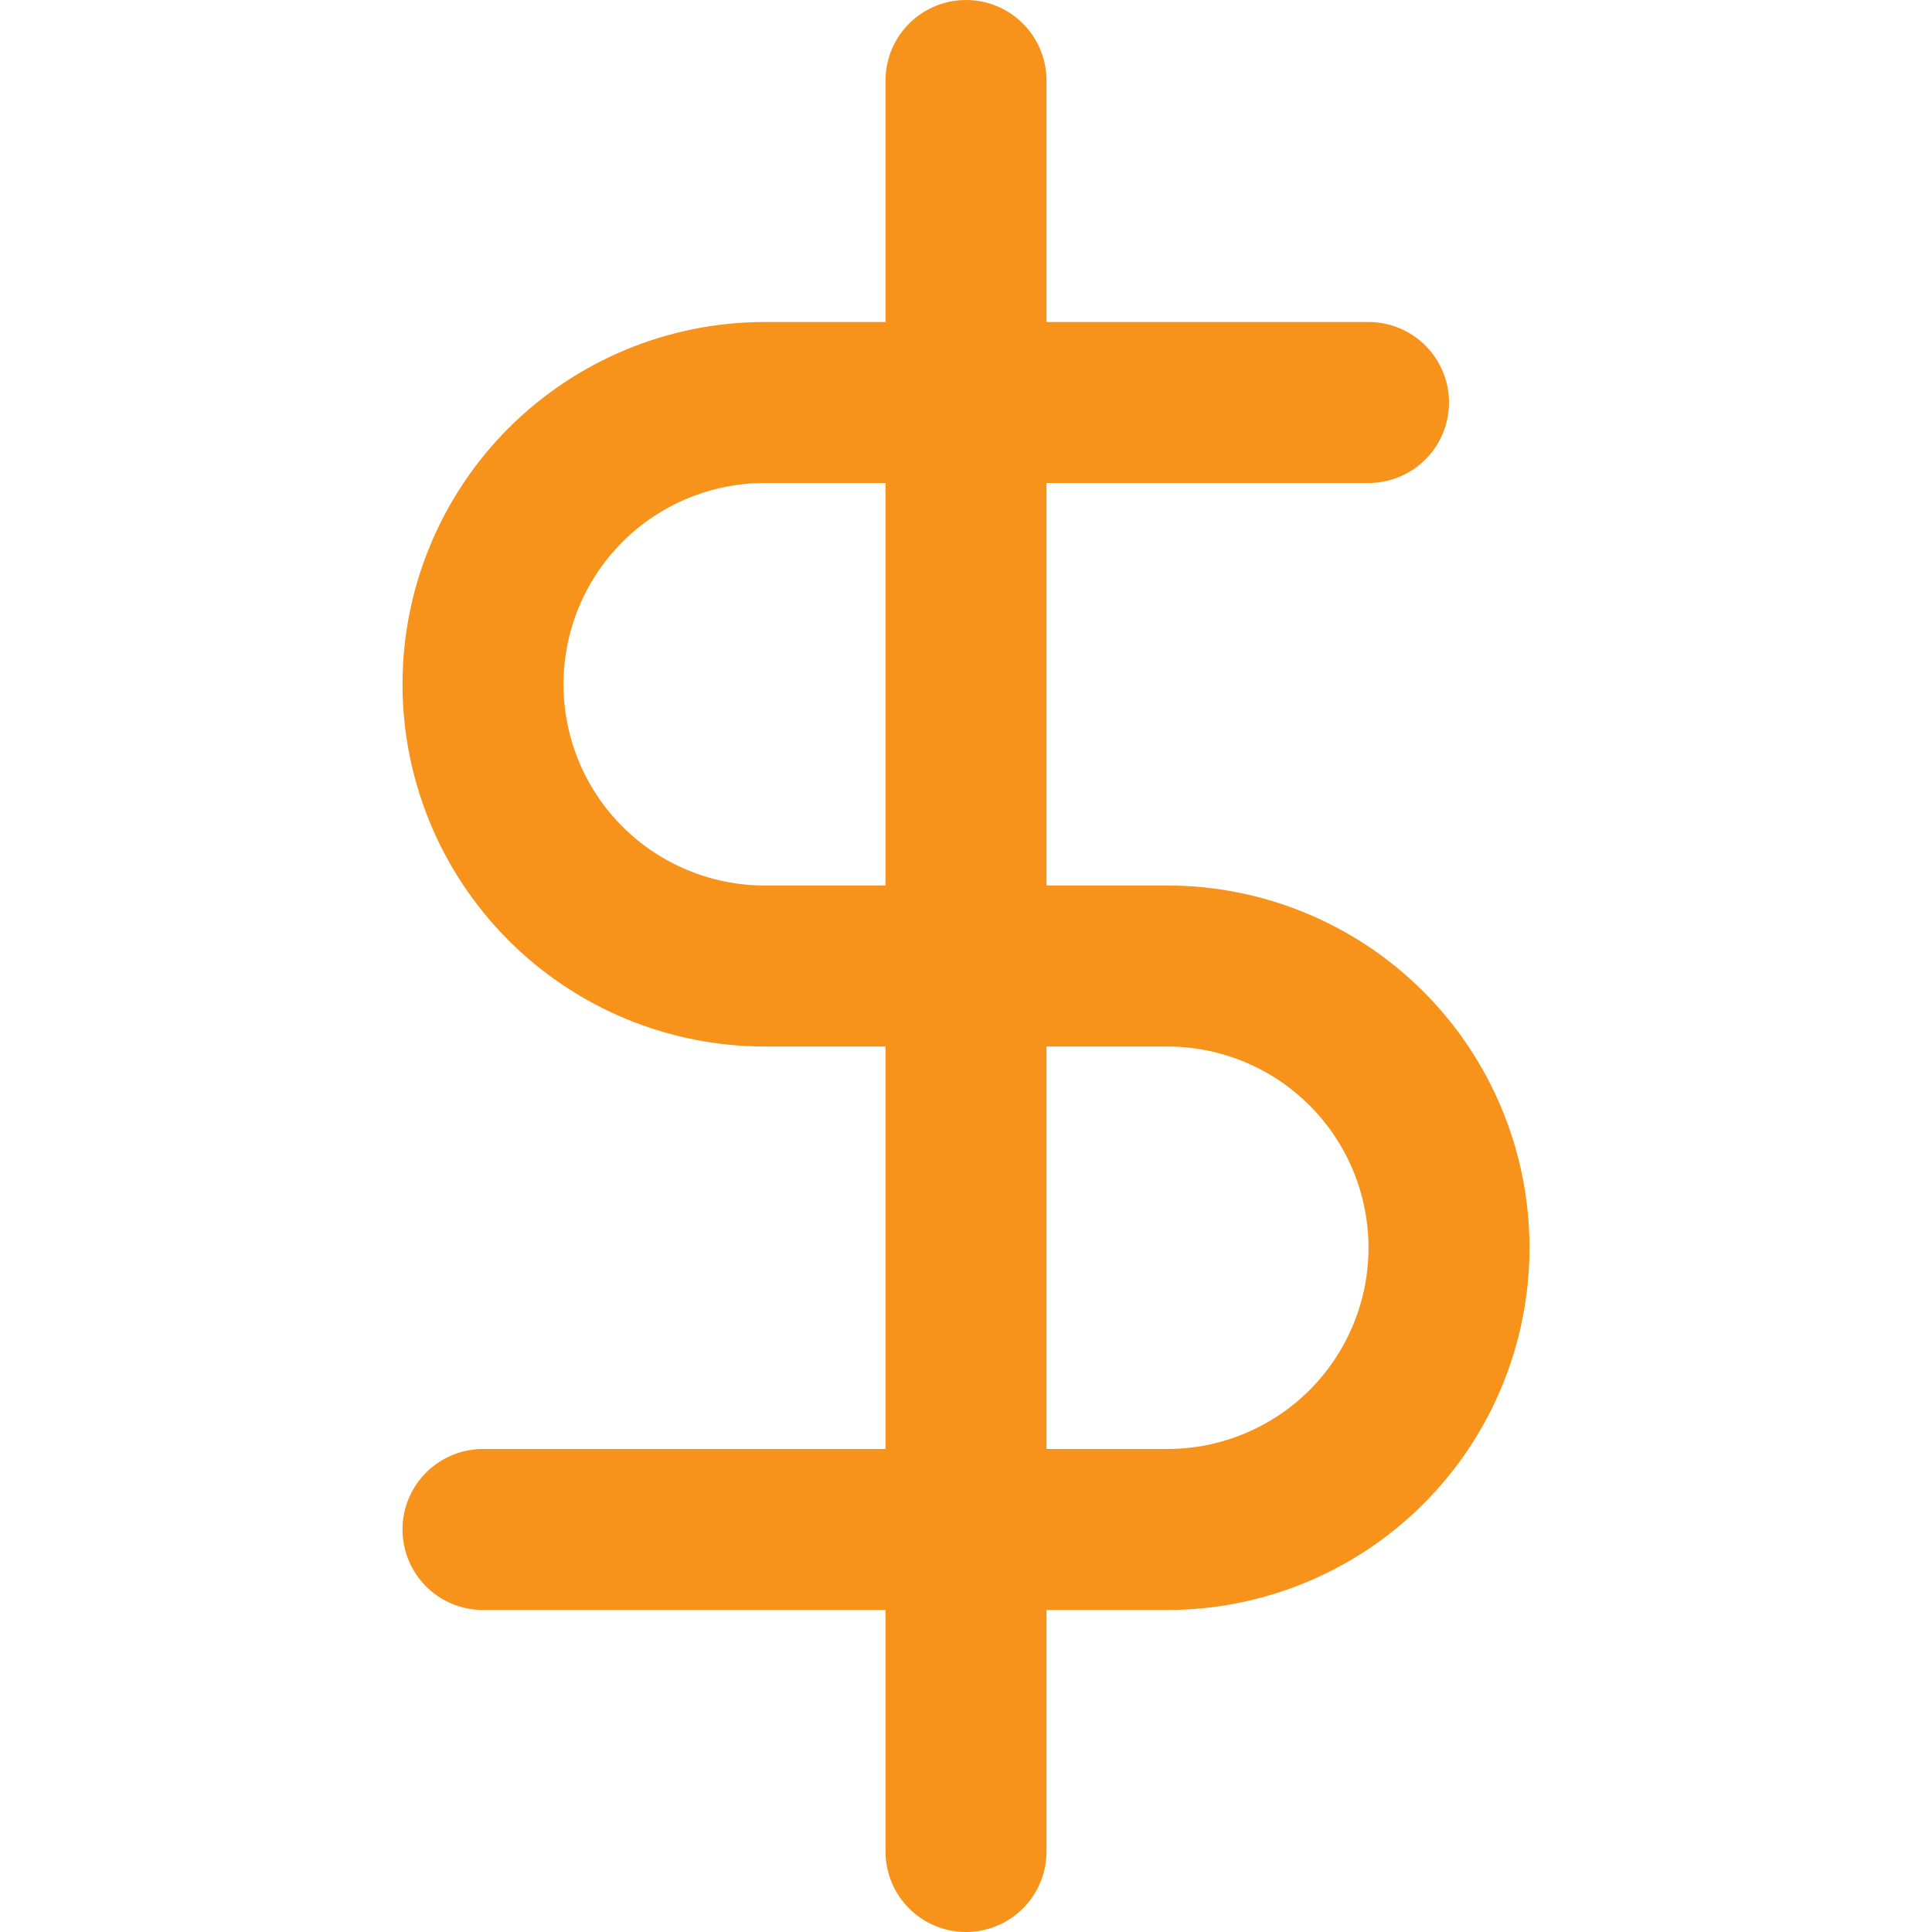
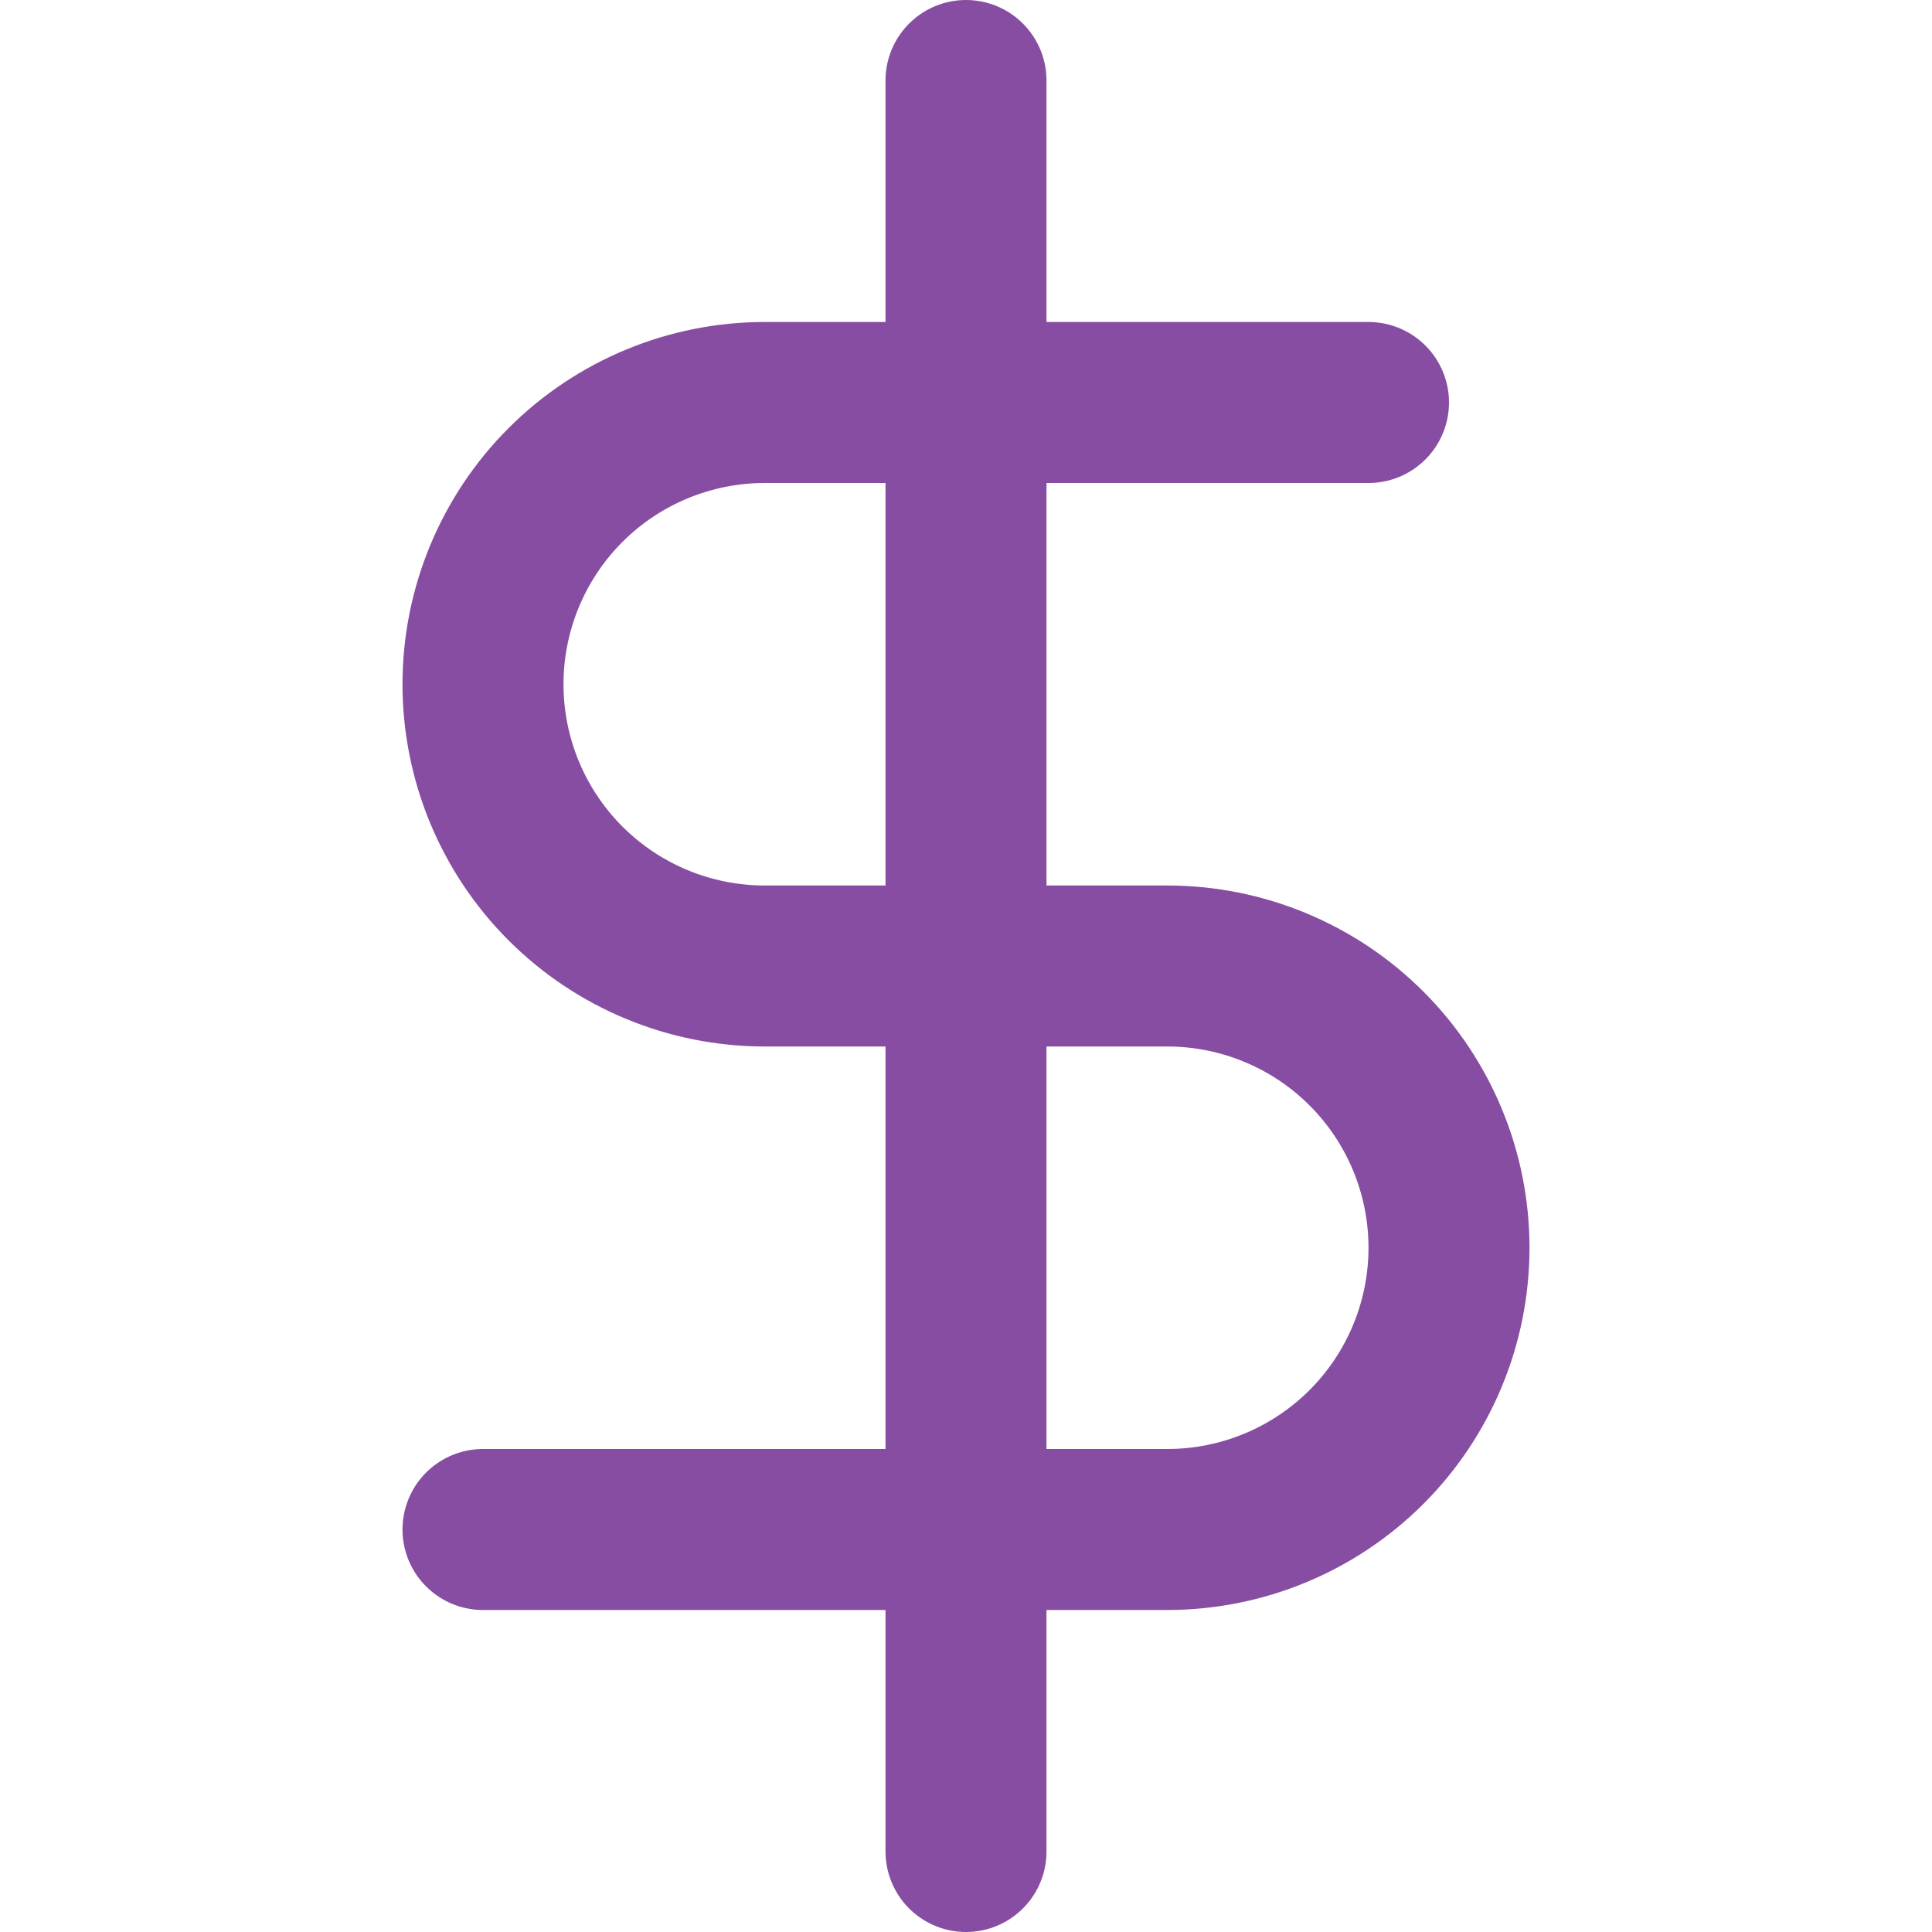
<svg xmlns="http://www.w3.org/2000/svg" width="24" height="24" viewBox="0 0 24 24" fill="none">
-   <path d="M12 1V23" stroke="#F7931A" stroke-width="2" stroke-linecap="round" stroke-linejoin="round" />
-   <path d="M17 5H9.5C8.572 5 7.681 5.369 7.025 6.025C6.369 6.681 6 7.572 6 8.5C6 9.428 6.369 10.319 7.025 10.975C7.681 11.631 8.572 12 9.5 12H14.5C15.428 12 16.319 12.369 16.975 13.025C17.631 13.681 18 14.572 18 15.5C18 16.428 17.631 17.319 16.975 17.975C16.319 18.631 15.428 19 14.5 19H6" stroke="#F7931A" stroke-width="2" stroke-linecap="round" stroke-linejoin="round" />
+   <path d="M12 1V23" stroke="#874da2" stroke-width="2" stroke-linecap="round" stroke-linejoin="round" />
+   <path d="M17 5H9.5C8.572 5 7.681 5.369 7.025 6.025C6.369 6.681 6 7.572 6 8.5C6 9.428 6.369 10.319 7.025 10.975C7.681 11.631 8.572 12 9.5 12H14.5C15.428 12 16.319 12.369 16.975 13.025C17.631 13.681 18 14.572 18 15.5C18 16.428 17.631 17.319 16.975 17.975C16.319 18.631 15.428 19 14.5 19H6" stroke="#874da2" stroke-width="2" stroke-linecap="round" stroke-linejoin="round" />
</svg>
